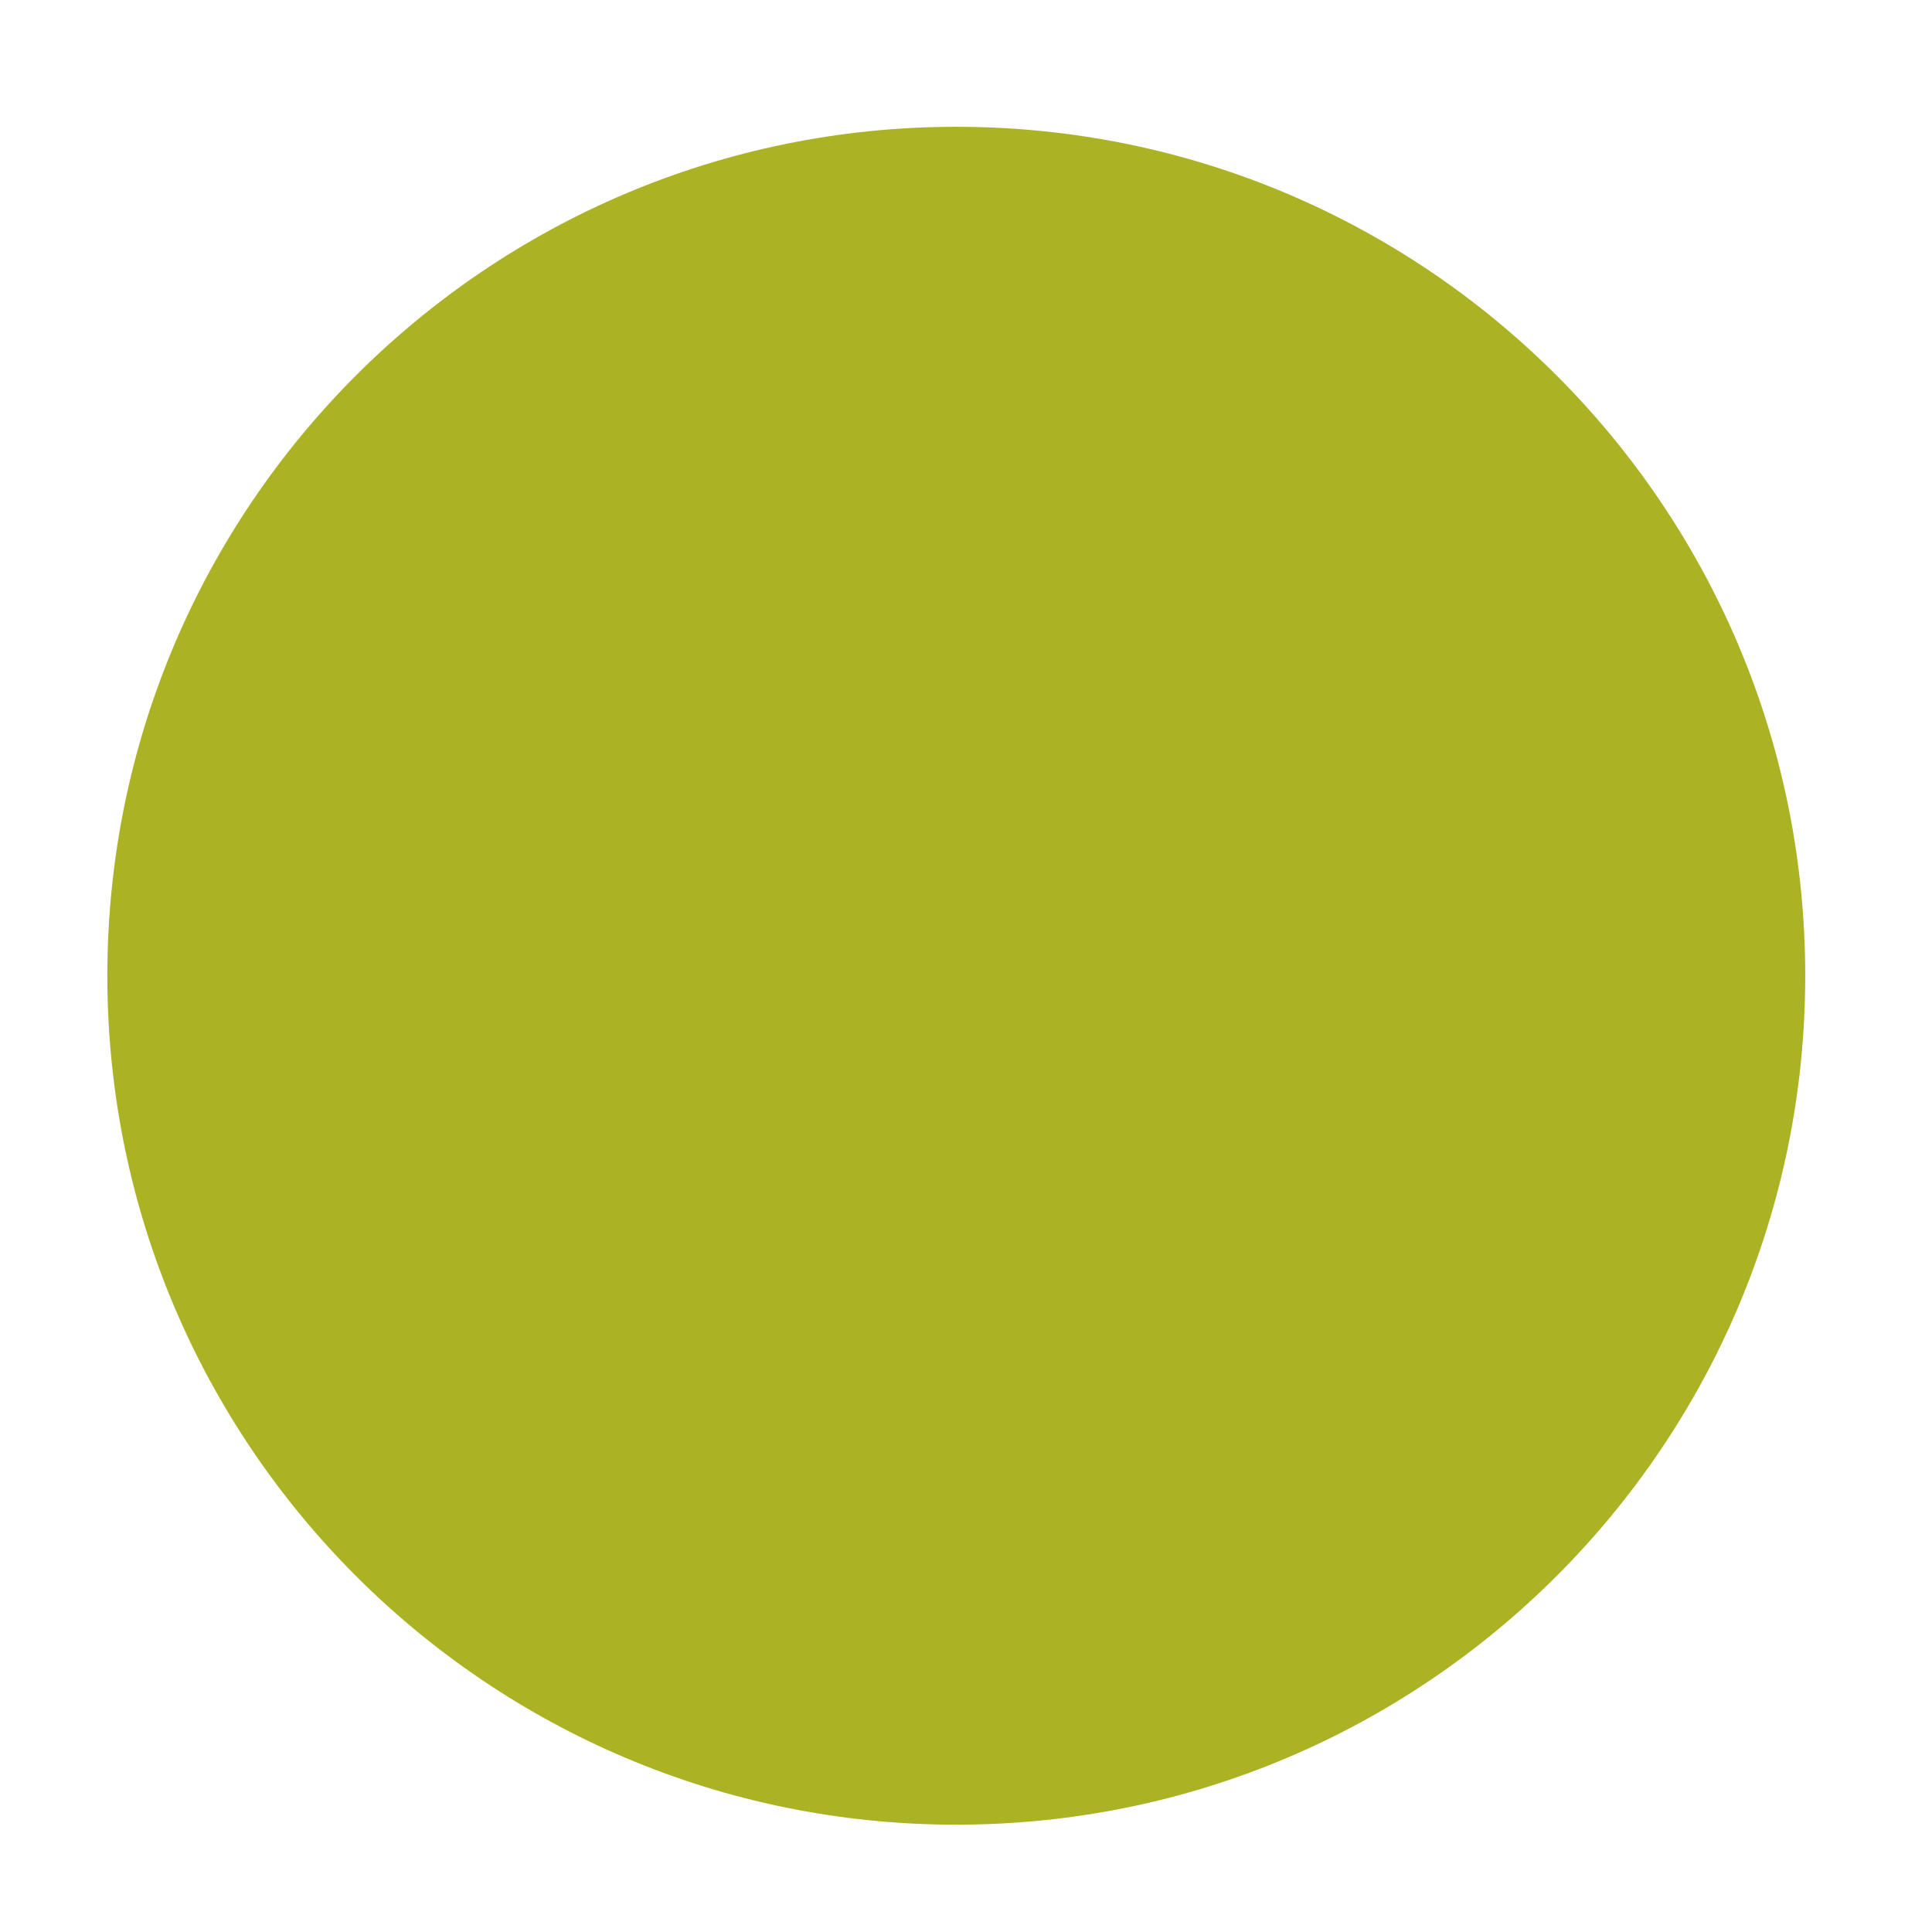
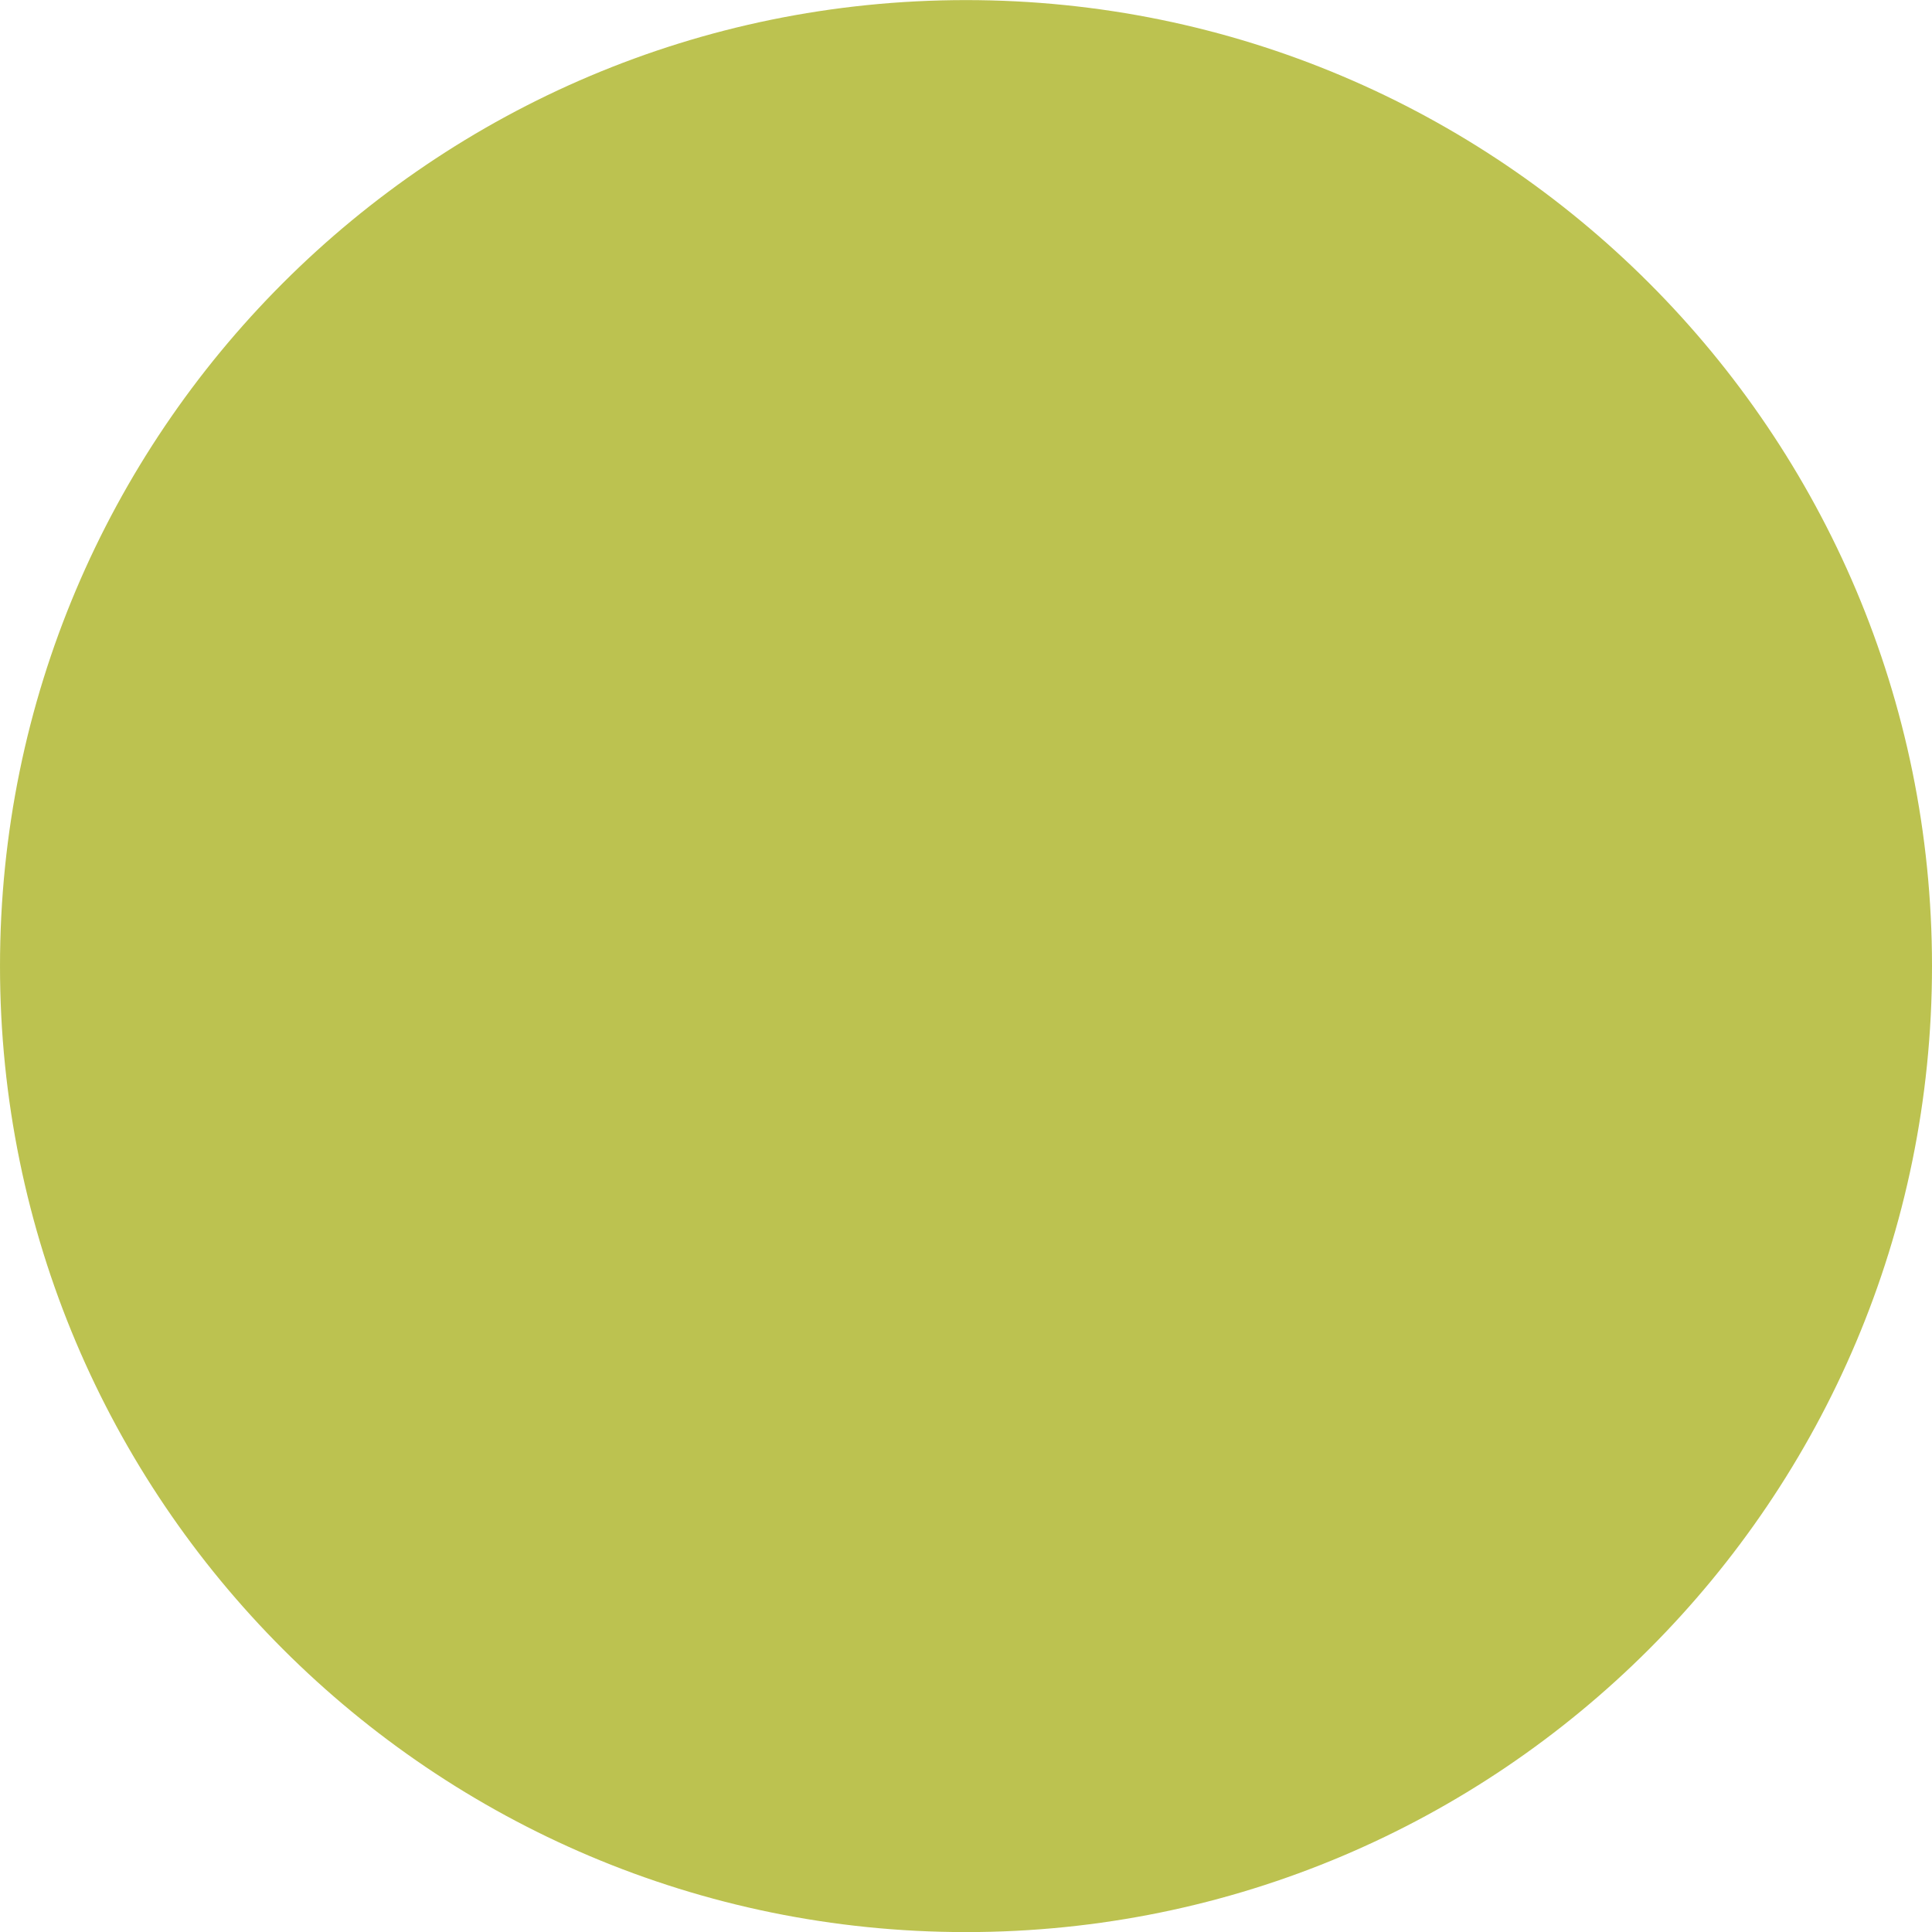
- <svg xmlns="http://www.w3.org/2000/svg" width="50" height="50" viewBox="0 0 13.229 13.229" version="1.1" id="svg8">
+ <svg xmlns="http://www.w3.org/2000/svg" width="17.5" height="17.5" viewBox="0 0 4.63 4.63" version="1.1" id="svg8">
  <defs id="defs2" />
-   <g id="layer1" transform="translate(0,-283.7708)" style="display:inline">
-     <circle id="path3694" cx="6.548" cy="290.452" r="5.813" style="stroke-width:0.265;fill:#abb324;fill-opacity:1" />
+   <g id="layer1" transform="translate(-0.7349908,-291.6348)" style="display:inline">
+     <circle id="path3694" cx="3.05" cy="293.95" style="opacity:0.8;fill:#abb324;fill-opacity:1;stroke-width:0.105" r="2.315" />
  </g>
</svg>
